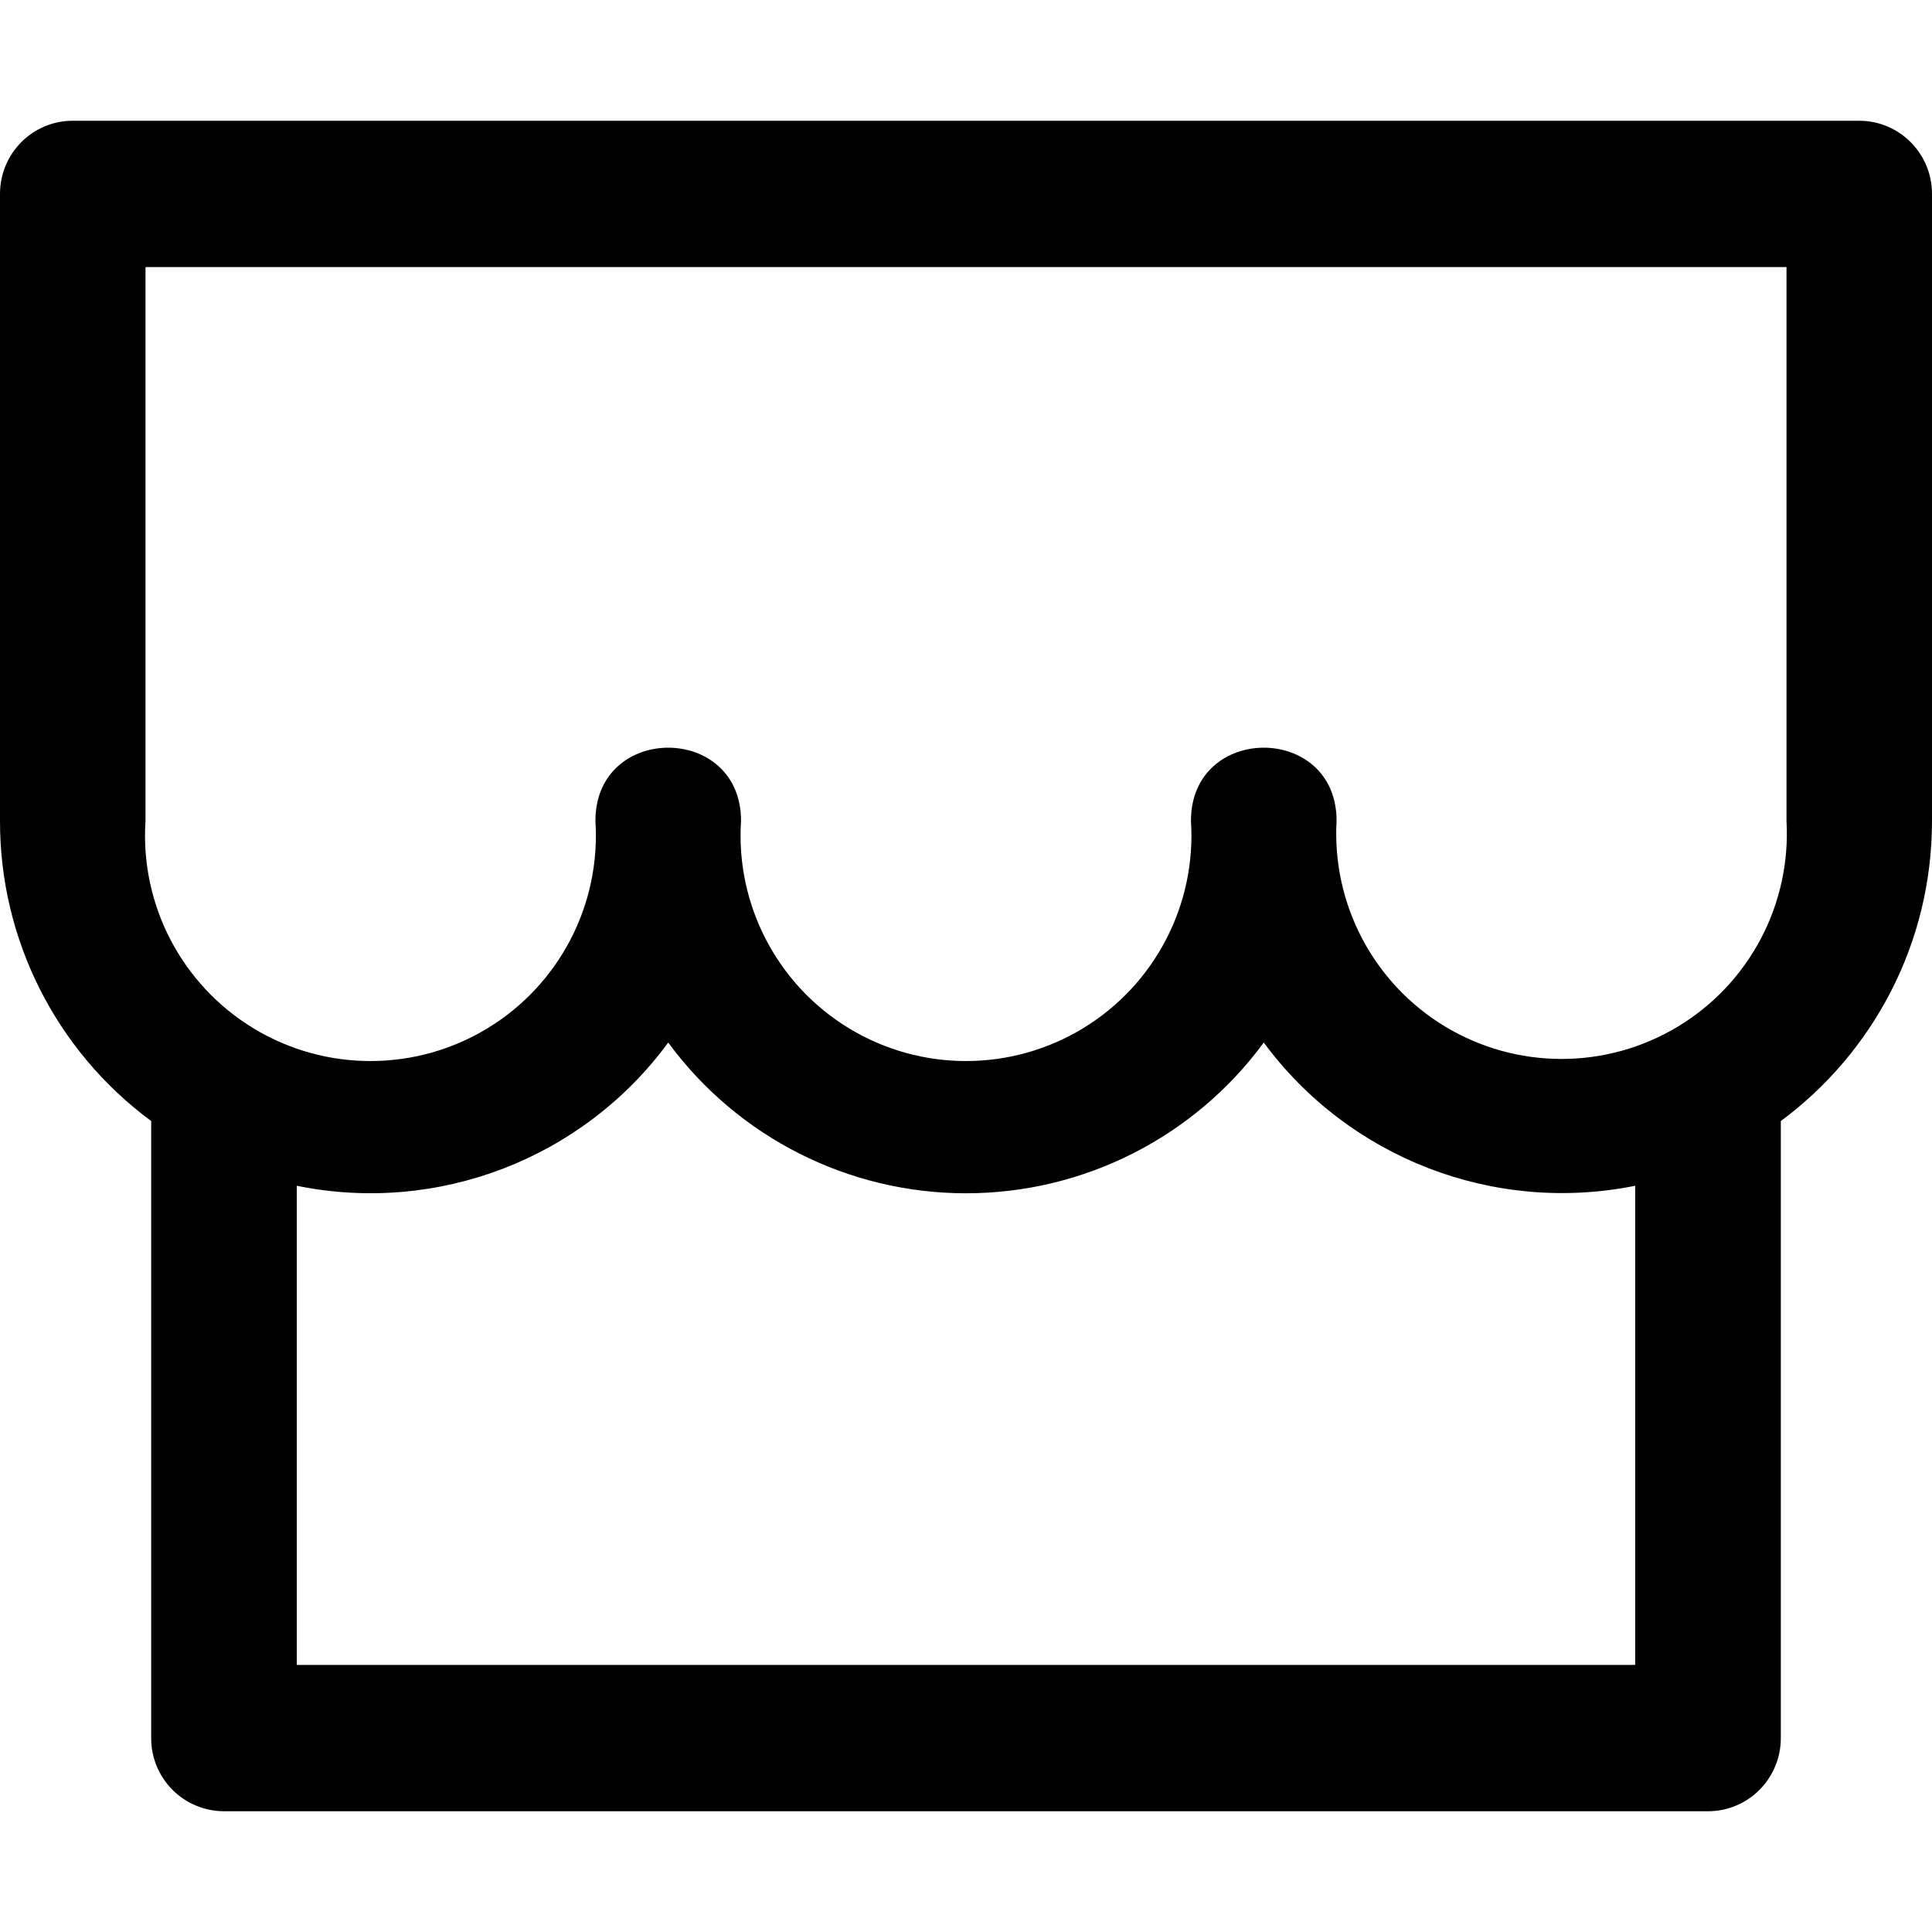
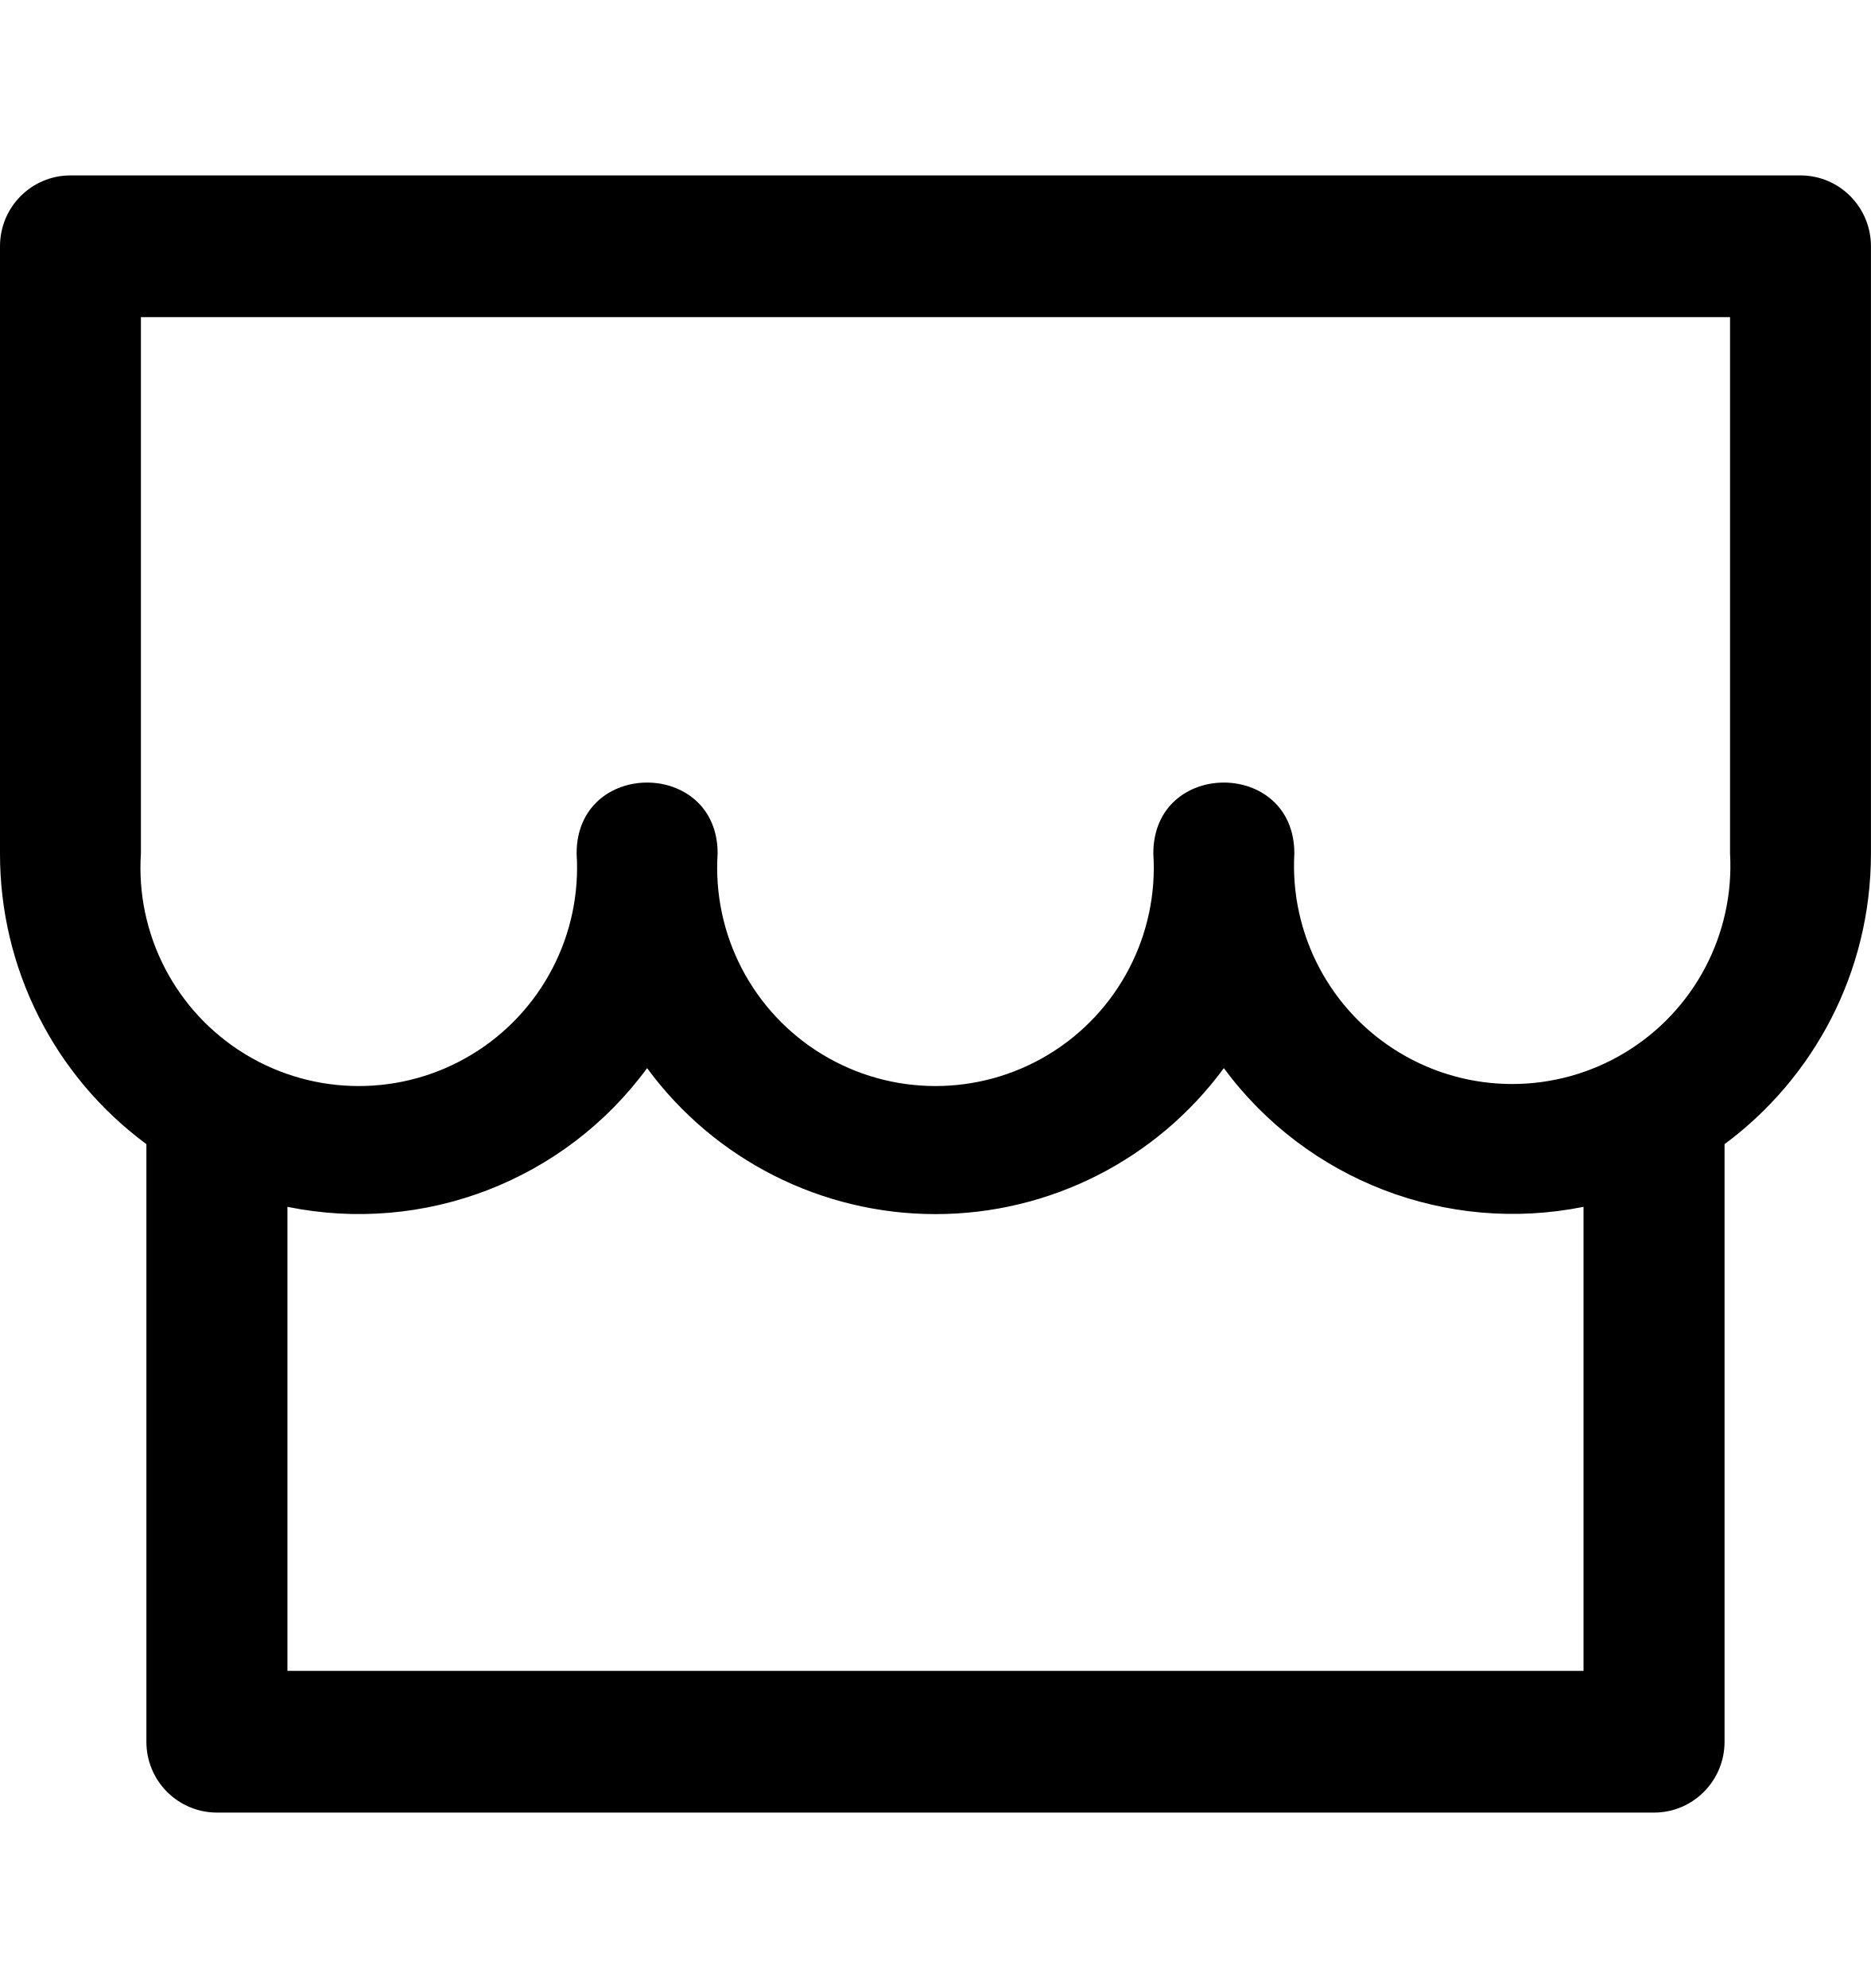
- <svg xmlns="http://www.w3.org/2000/svg" viewBox="0 0 16 16">
-   <path d="M13.542 9.82a3.07 3.07 0 0 1-3.076-1.186 3.06 3.06 0 0 1-4.932 0A3.058 3.058 0 0 1 2.458 9.82v3.968h11.084V9.82zm1.206-.536v5.11c0 .335-.27.606-.603.606H1.855a.604.604 0 0 1-.603-.606v-5.11A3.083 3.083 0 0 1 0 6.798V1.606C0 1.27.27 1 .603 1h14.794c.333 0 .603.271.603.606v5.192c0 1.02-.493 1.924-1.252 2.486zM1.205 6.798a1.867 1.867 0 1 0 3.726 0c0-.808 1.206-.808 1.206 0a1.867 1.867 0 1 0 3.726 0c0-.808 1.206-.808 1.206 0a1.866 1.866 0 1 0 3.726 0V2.212H1.205v4.586z" />
+ <svg xmlns="http://www.w3.org/2000/svg" viewBox="0 0 16 17">
+   <path d="M13.542 10.32a3.07 3.07 0 0 1-3.076-1.186 3.06 3.06 0 0 1-4.932 0 3.058 3.058 0 0 1-3.076 1.186v3.968h11.084V10.32zm1.206-.536v5.11c0 .335-.27.606-.603.606H1.855a.604.604 0 0 1-.603-.606v-5.11A3.083 3.083 0 0 1 0 7.298V2.106C0 1.77.27 1.5.603 1.5h14.794c.333 0 .603.271.603.606v5.192c0 1.02-.493 1.924-1.252 2.486zM1.205 7.298a1.867 1.867 0 1 0 3.726 0c0-.808 1.206-.808 1.206 0a1.867 1.867 0 1 0 3.726 0c0-.808 1.206-.808 1.206 0a1.866 1.866 0 1 0 3.726 0V2.712H1.205v4.586z" />
</svg>
